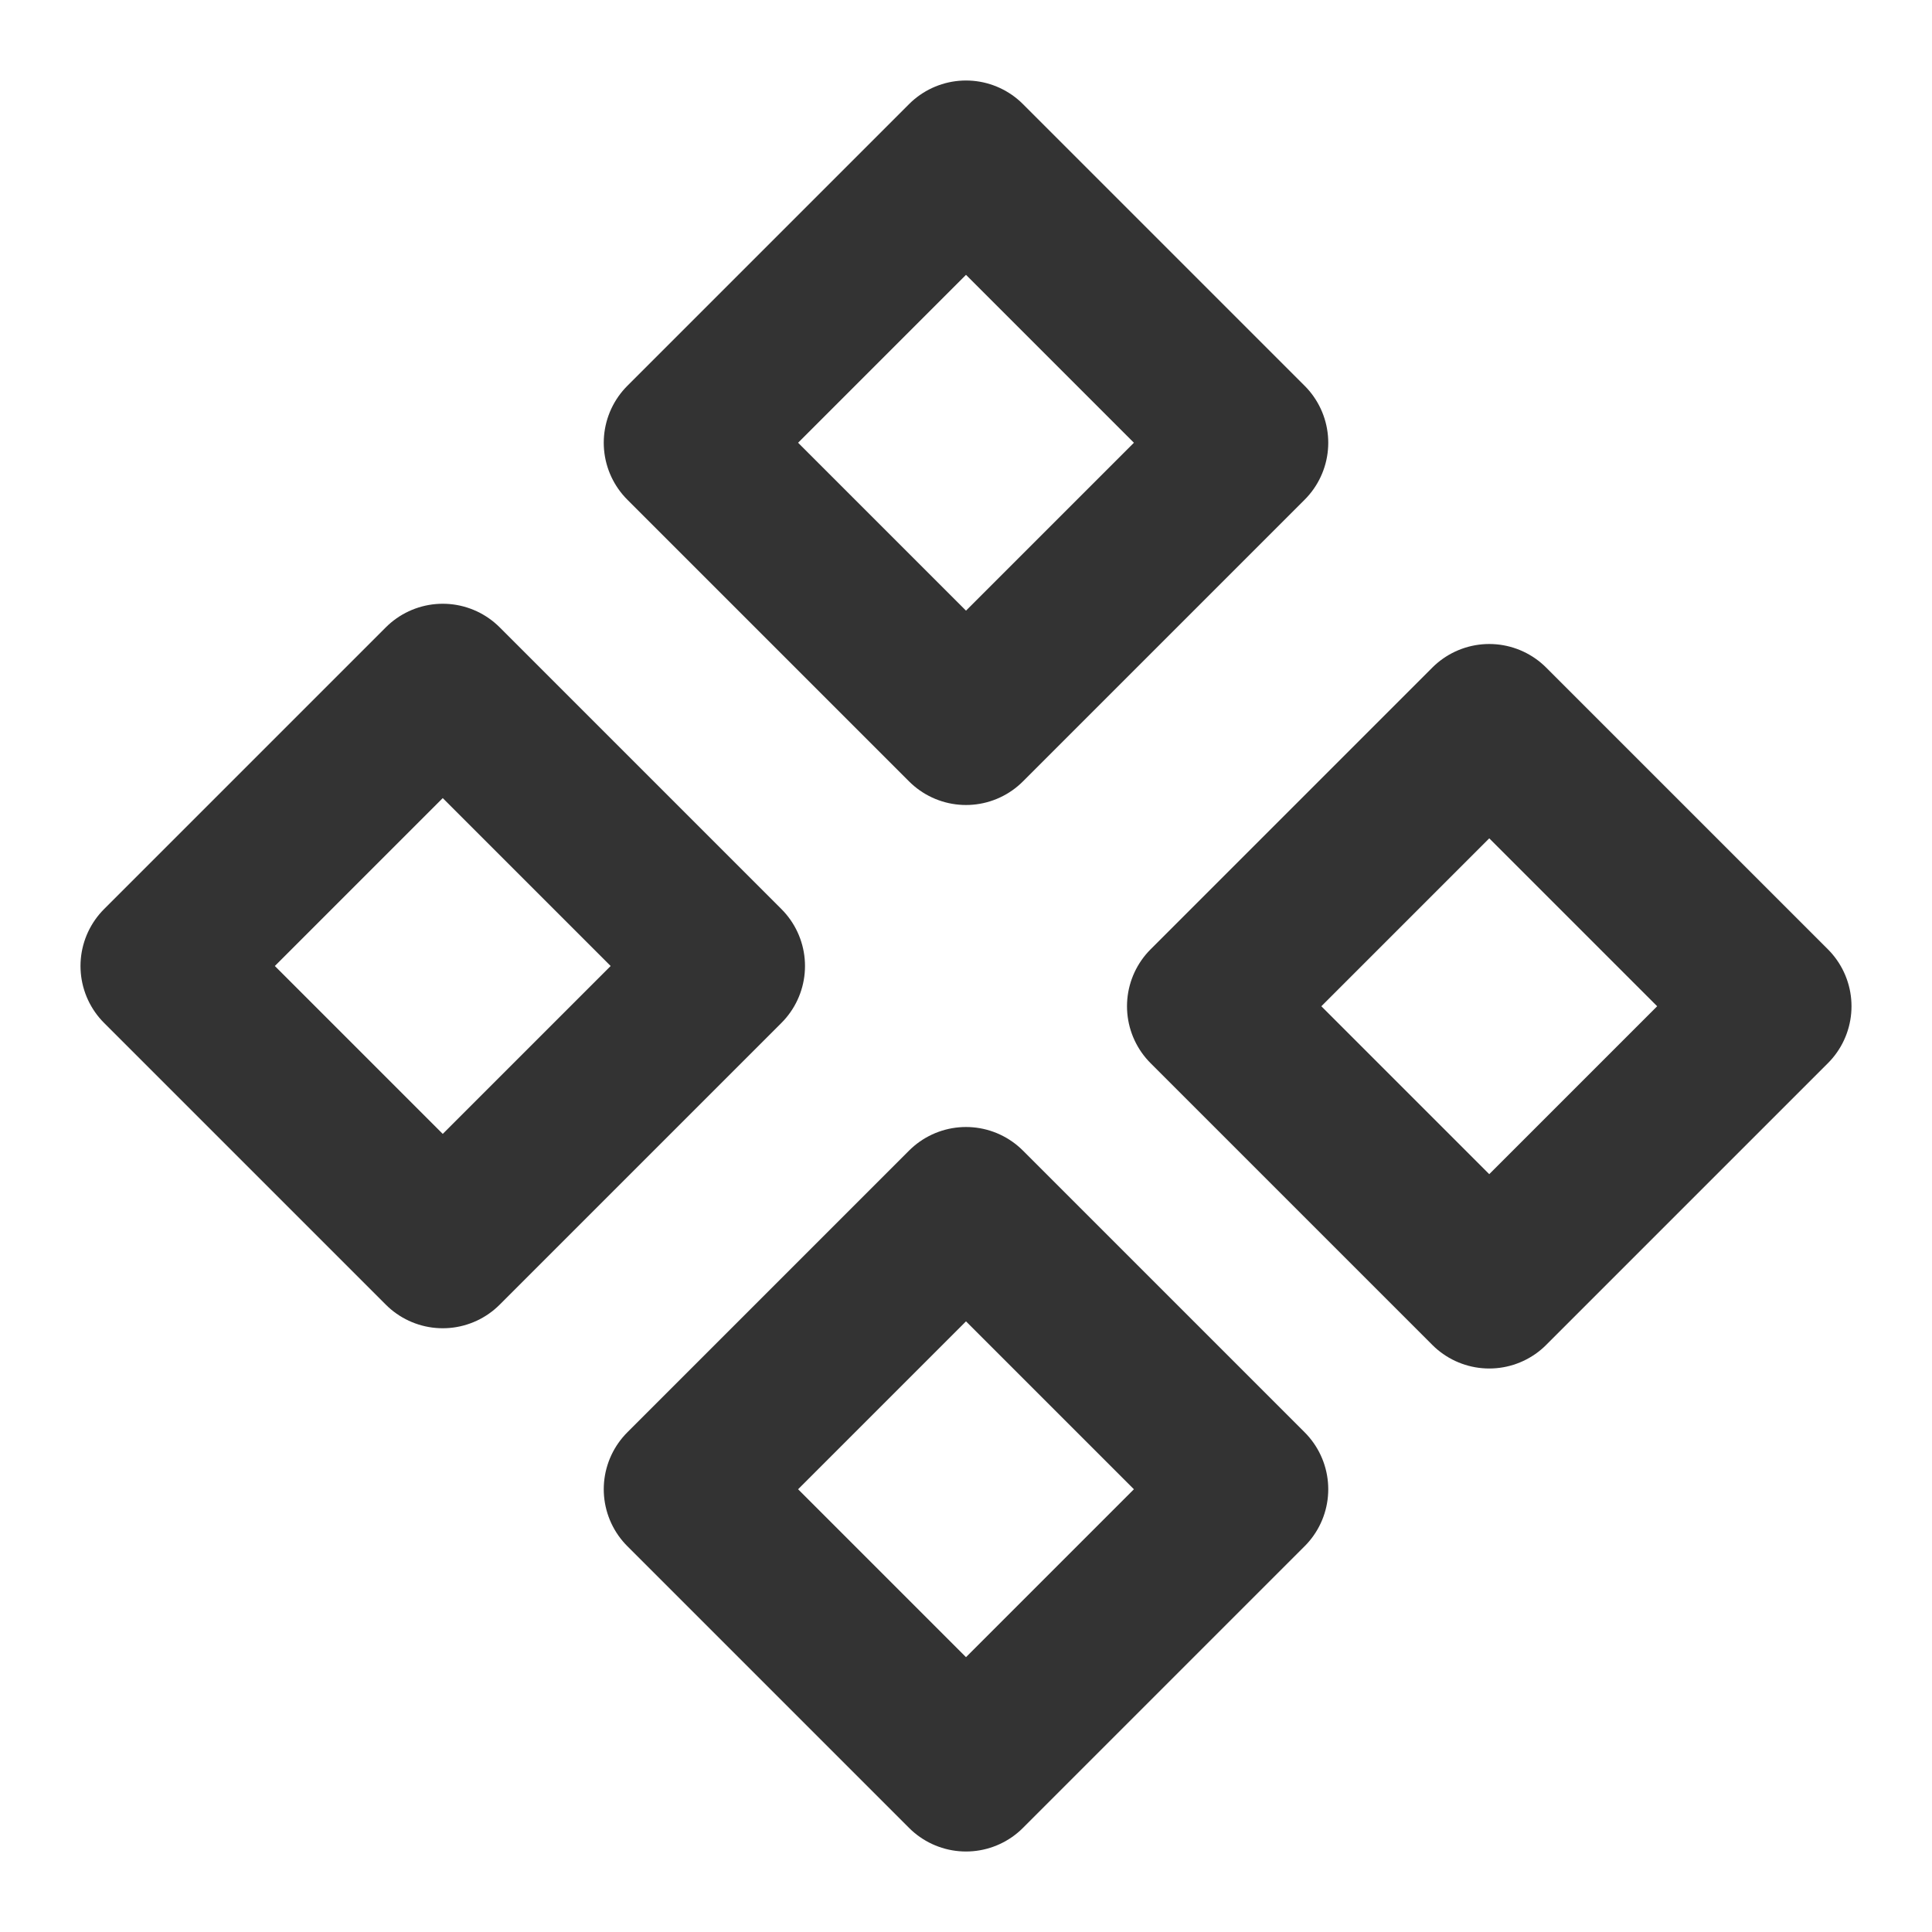
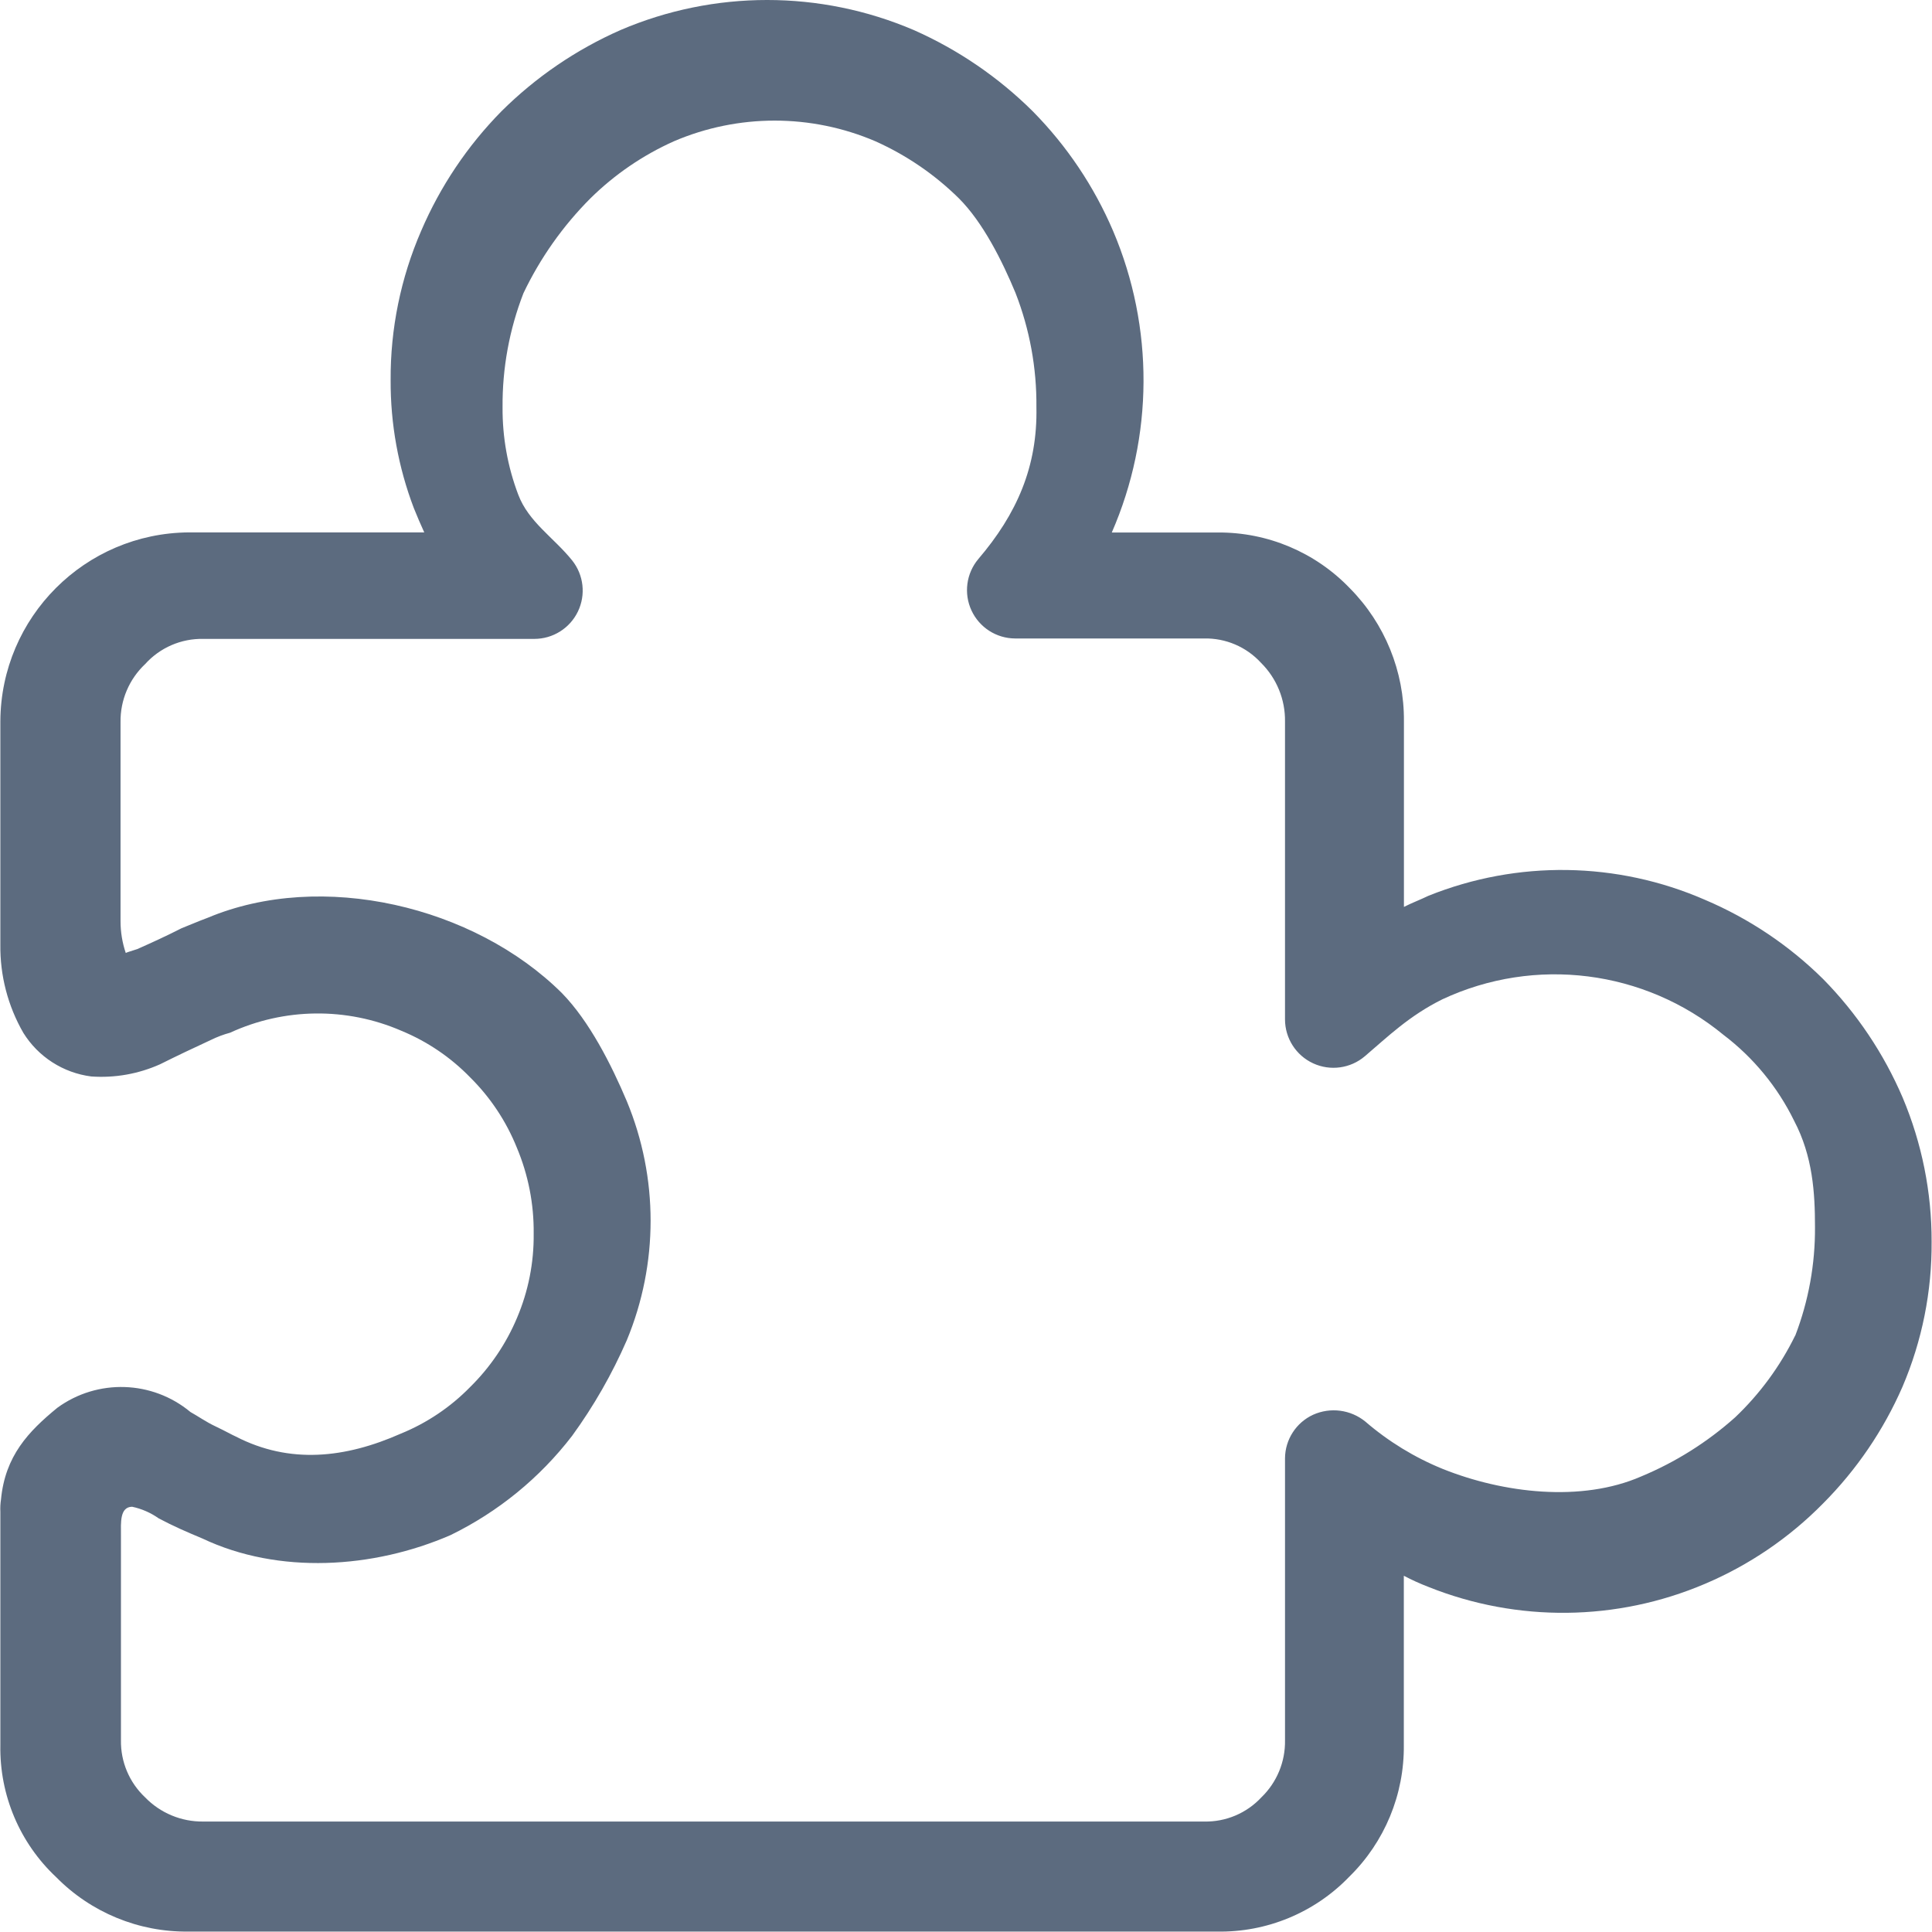
- <svg xmlns="http://www.w3.org/2000/svg" width="24" height="24" viewBox="0 0 48 48" fill="none">
-   <path d="M17 11L24 4L31 11L24 18L17 11Z" fill="none" stroke="#333" stroke-width="4" stroke-linecap="round" stroke-linejoin="round" />
-   <path d="M30 25L37 18L44 25L37 32L30 25Z" fill="none" stroke="#333" stroke-width="4" stroke-linecap="round" stroke-linejoin="round" />
-   <path d="M17 37L24 30L31 37L24 44L17 37Z" fill="none" stroke="#333" stroke-width="4" stroke-linecap="round" stroke-linejoin="round" />
-   <path d="M4 24L11 17L18 24L11 31L4 24Z" fill="none" stroke="#333" stroke-width="4" stroke-linecap="round" stroke-linejoin="round" />
+ <svg xmlns="http://www.w3.org/2000/svg" t="1747187475996" class="icon" viewBox="0 0 1024 1024" version="1.1" p-id="8253" width="200" height="200">
+   <path d="M1008.467 581.785a204.367 204.367 0 0 0-42.224-62.921 200.494 200.494 0 0 0-62.589-41.947 189.647 189.647 0 0 0-146.483-2.158c-4.482 2.158-8.799 3.763-13.06 5.921V382.233a99.057 99.057 0 0 0-28.666-70.447A96.013 96.013 0 0 0 645.443 282.235h-56.169a202.098 202.098 0 0 0 0.719-159.764 204.755 204.755 0 0 0-42.611-63.474 210.289 210.289 0 0 0-63.031-43.054 197.561 197.561 0 0 0-155.503 0A208.96 208.96 0 0 0 265.817 58.942a205.972 205.972 0 0 0-42.611 63.474 195.79 195.79 0 0 0-16.159 79.08 188.153 188.153 0 0 0 12.285 67.79q2.601 6.475 5.534 12.894H100.187A100.606 100.606 0 0 0 0.189 382.233v118.37a91.365 91.365 0 0 0 12.175 46.817 49.805 49.805 0 0 0 36.026 23.132 76.202 76.202 0 0 0 36.468-6.475c8.633-4.316 17.709-8.633 26.95-12.894a55.948 55.948 0 0 1 10.127-3.818 111.287 111.287 0 0 1 90.756-1.051 108.465 108.465 0 0 1 36.524 24.737 110.346 110.346 0 0 1 24.681 37.133 114.441 114.441 0 0 1 8.965 45.71 111.01 111.01 0 0 1-8.854 44.659 112.947 112.947 0 0 1-24.792 36.579 108.741 108.741 0 0 1-36.8 24.737c-29.385 13.005-58.825 16.27-87.38 1.549-2.269-0.996-5.036-2.656-11.068-5.534-4.427-2.048-9.463-5.534-13.005-7.471a57.442 57.442 0 0 0-70.557-2.269c-15.329 12.562-27.67 25.456-29.883 48.643a31.931 31.931 0 0 0-0.332 6.475v123.738a93.578 93.578 0 0 0 29.606 69.949A96.677 96.677 0 0 0 99.799 1023.779h545.145a94.962 94.962 0 0 0 70.17-29.053 96.345 96.345 0 0 0 28.942-69.949v-89.594a122.963 122.963 0 0 0 13.06 5.921 192.027 192.027 0 0 0 146.483-1.605 194.296 194.296 0 0 0 62.644-42.611 202.43 202.43 0 0 0 42.113-61.869 192.469 192.469 0 0 0 15.44-76.921 195.458 195.458 0 0 0-15.329-76.313z m-56.999 126.118a152.072 152.072 0 0 1-31.82 43.331 176.532 176.532 0 0 1-49.805 31.322c-31.709 13.835-73.103 8.854-105.144-3.984a148.475 148.475 0 0 1-41.062-25.124 26.563 26.563 0 0 0-27.67-3.597 25.622 25.622 0 0 0-14.886 23.076v149.416a41.006 41.006 0 0 1-12.507 30.27 40.232 40.232 0 0 1-30.326 12.839H107.713a42.168 42.168 0 0 1-30.824-12.839 40.619 40.619 0 0 1-12.783-30.27V813.49c0-6.253-0.719-14.776 5.921-14.886a38.073 38.073 0 0 1 14.056 6.143c8.024 4.261 14.61 7.083 23.298 10.736 40.342 19.092 90.424 15.938 131.375-1.826a181.734 181.734 0 0 0 64.47-52.627 268.339 268.339 0 0 0 28.998-50.691 165.353 165.353 0 0 0 0-126.671c-8.135-19.258-19.811-42.39-34.421-57.331-46.485-46.153-127.28-65.245-187.71-39.899-5.534 2.048-10.072 4.095-13.835 5.534-8.024 4.095-15.882 7.692-23.519 11.068-3.044 1.051-5.147 1.549-6.087 2.048a52.738 52.738 0 0 1-2.767-16.934V382.731a41.449 41.449 0 0 1 13.06-30.769 40.342 40.342 0 0 1 30.824-13.337h175.425a25.622 25.622 0 0 0 20.088-41.56C293.486 284.891 280.15 276.701 274.671 262.147A127.999 127.999 0 0 1 266.37 215.828a163.416 163.416 0 0 1 11.068-60.43A182.619 182.619 0 0 1 312.91 105.15a150.744 150.744 0 0 1 44.271-30.27 135.636 135.636 0 0 1 106.804 0 150.744 150.744 0 0 1 44.271 30.27c12.783 12.783 22.966 33.203 29.994 50.137a162.42 162.42 0 0 1 11.068 60.43c0.664 31.543-10.348 56.667-30.824 80.629a25.622 25.622 0 0 0 19.535 42.058h100.164a39.733 39.733 0 0 1 30.104 12.839 42.943 42.943 0 0 1 12.783 31.267v157.772a25.677 25.677 0 0 0 42.334 19.535c12.23-10.404 23.353-21.361 41.062-30.16a140.672 140.672 0 0 1 148.973 18.815 127.557 127.557 0 0 1 37.465 45.544c9.906 18.815 11.068 38.295 11.068 56.28a157.661 157.661 0 0 1-10.459 57.608z" fill="#5c6b7f" p-id="8254" />
</svg>
